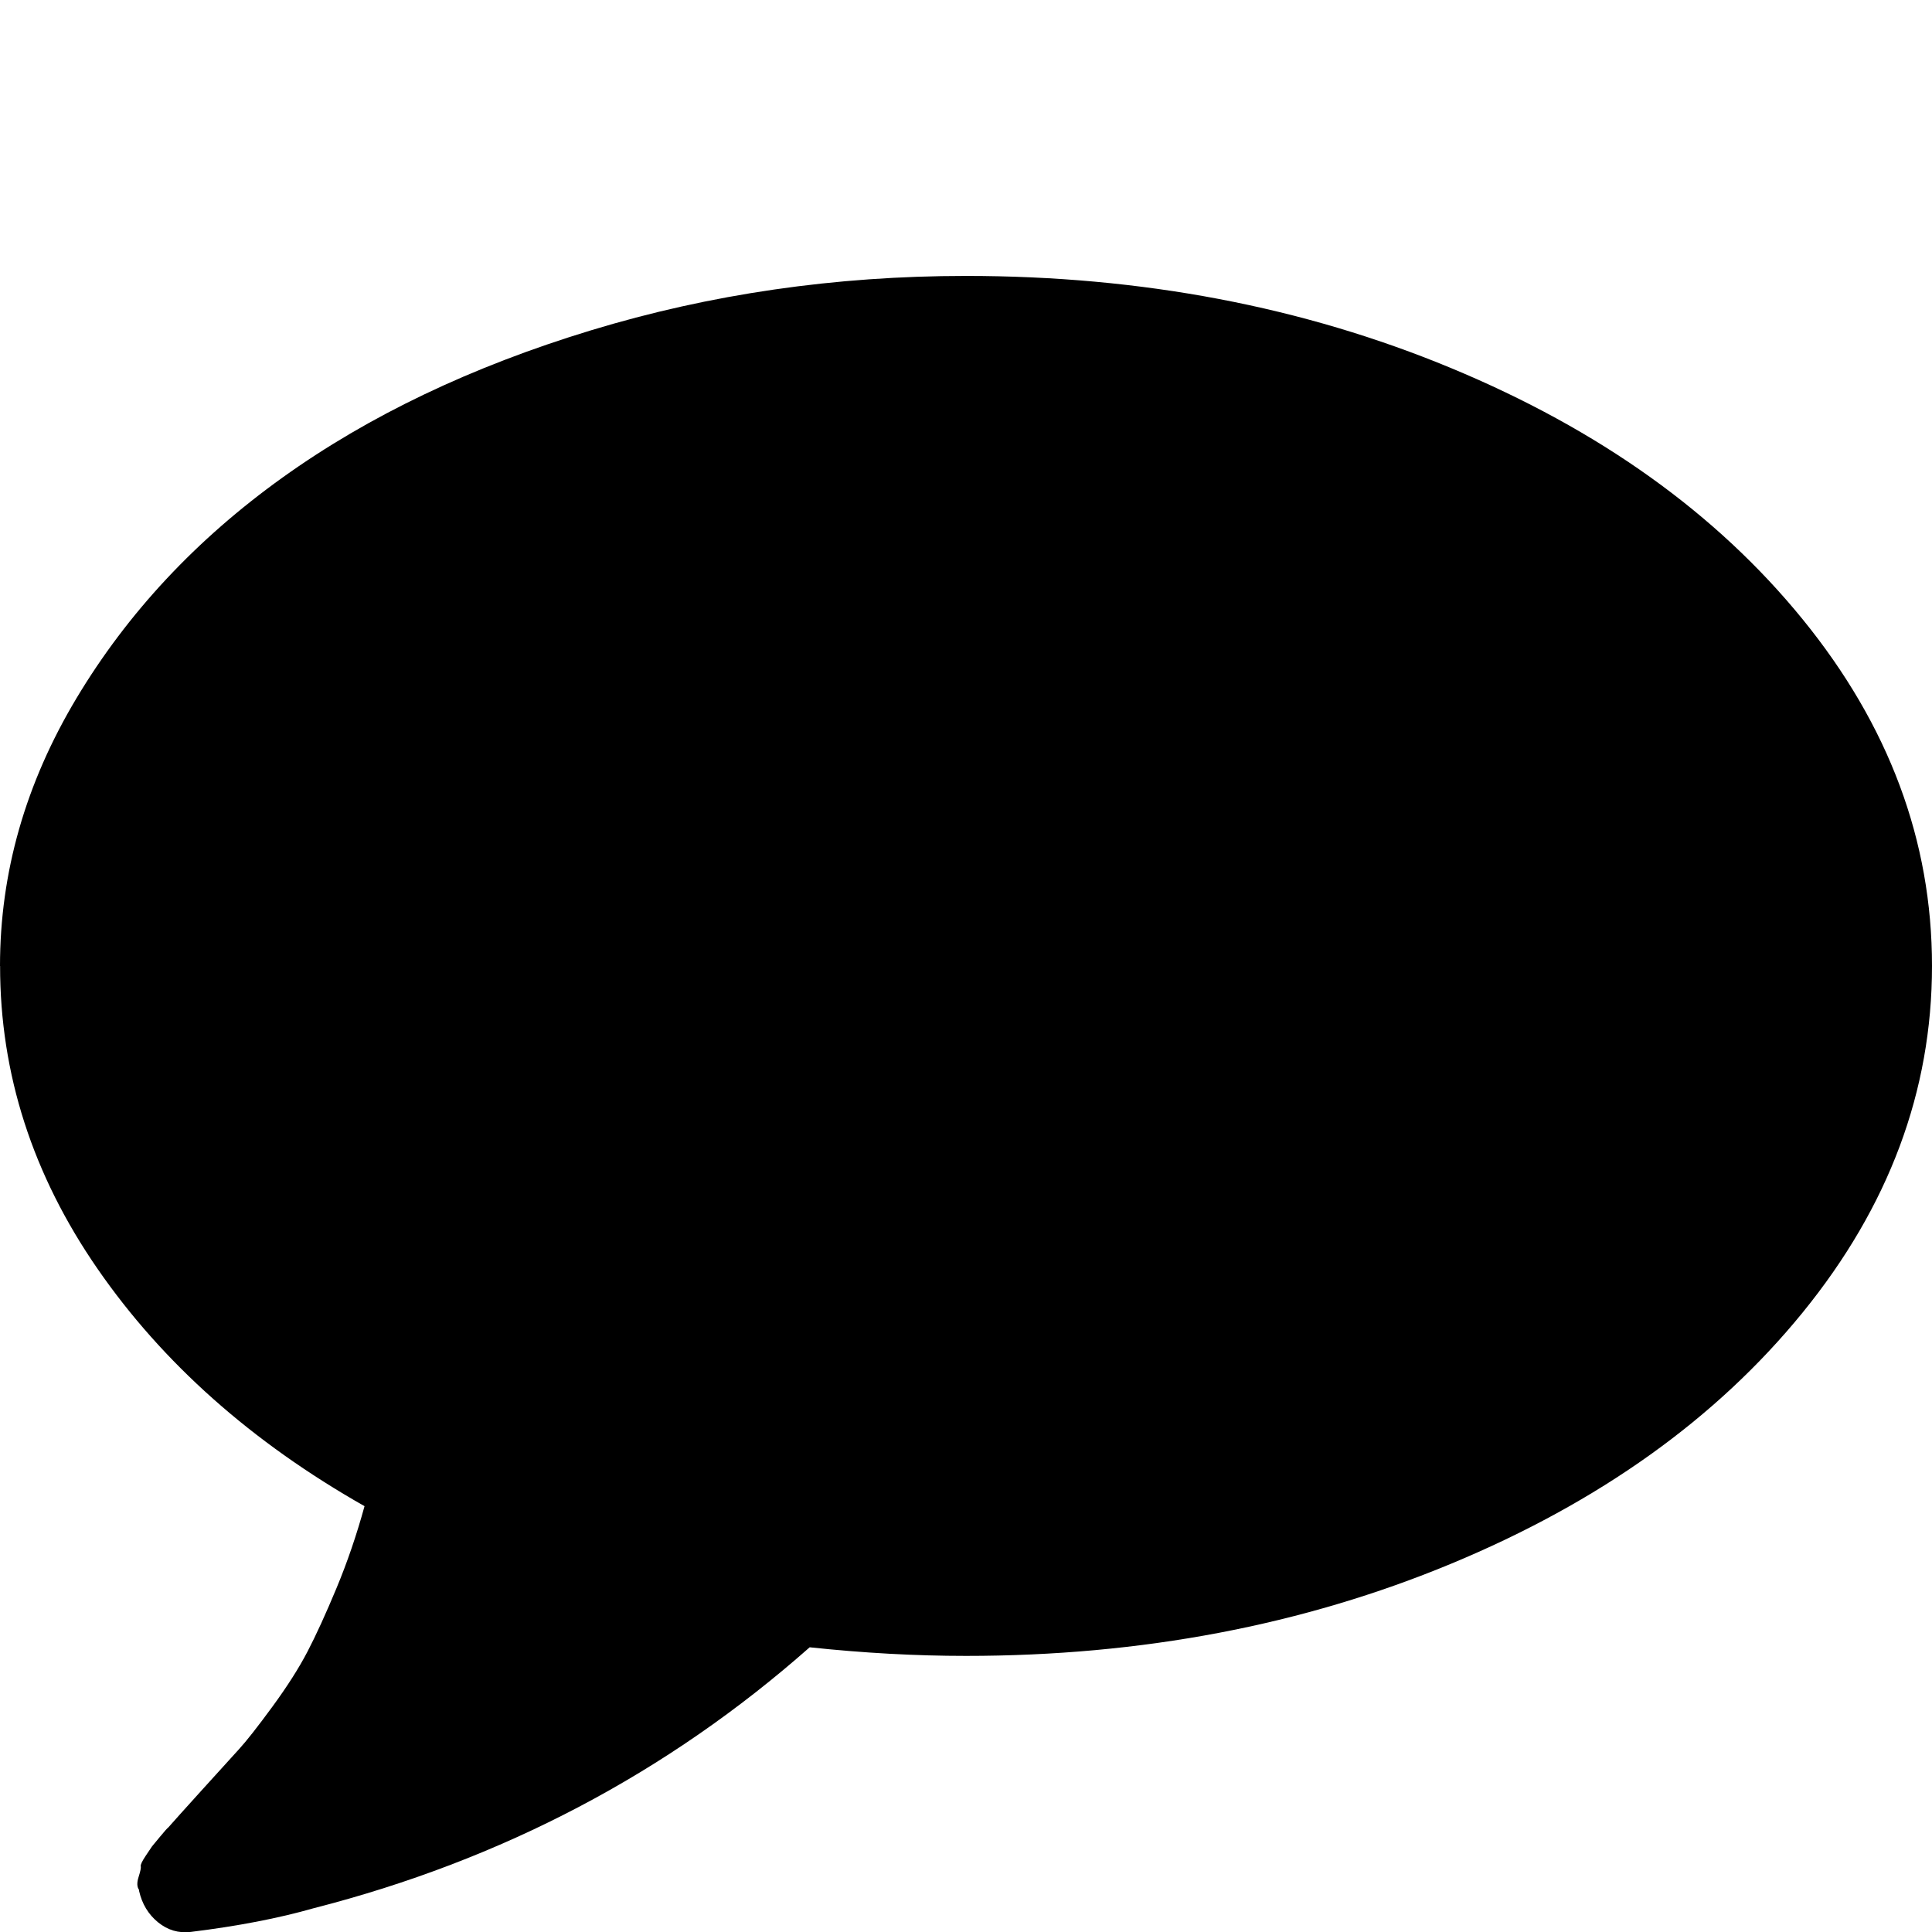
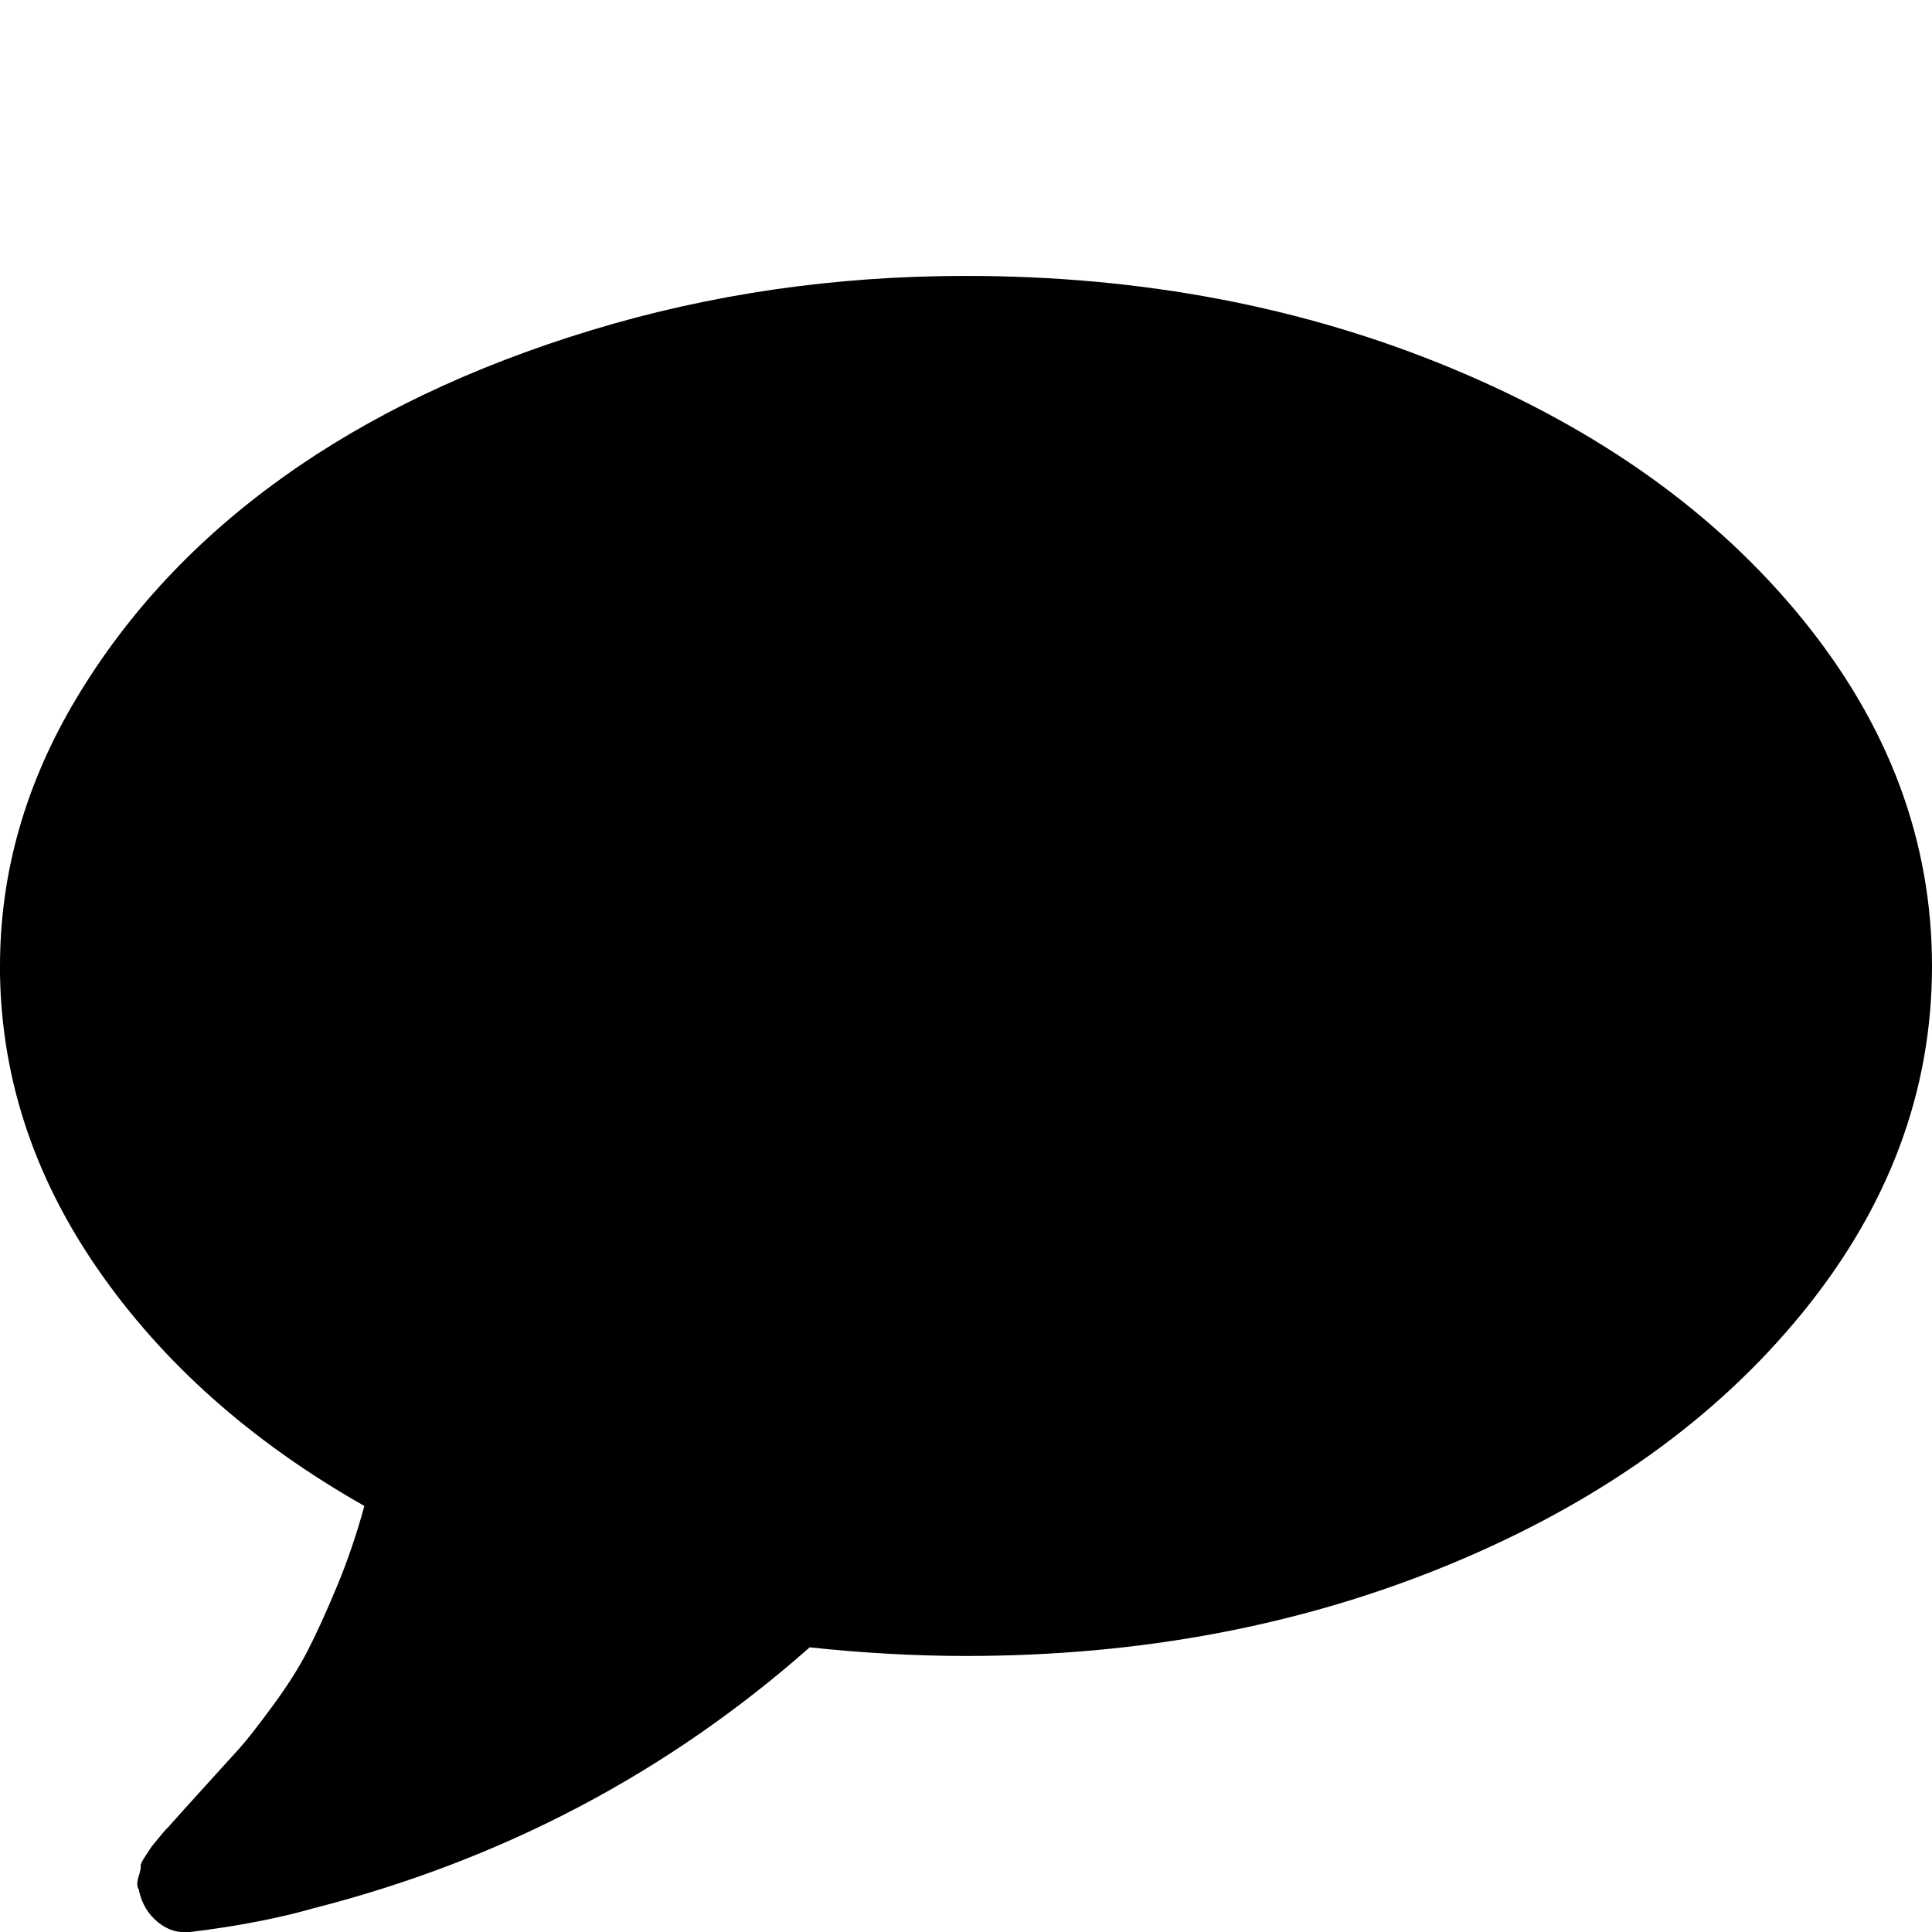
- <svg xmlns="http://www.w3.org/2000/svg" version="1.1" width="22" height="22" viewBox="0 0 22 22">
-   <path d="M0 11q0-1.596 0.872-3.051t2.345-2.511 3.511-1.676 4.272-0.62q2.996 0 5.525 1.050t4.002 2.86 1.473 3.947-1.473 3.947-4.002 2.86-5.525 1.050q-0.859 0-1.78-0.098-2.431 2.148-5.647 2.971-0.602 0.172-1.4 0.27-0.209 0.025-0.374-0.11t-0.215-0.356v-0.012q-0.037-0.049-0.006-0.147t0.025-0.123 0.055-0.117l0.074-0.11t0.086-0.104 0.098-0.11q0.086-0.098 0.381-0.424t0.424-0.467 0.381-0.485 0.399-0.626 0.331-0.724 0.319-0.933q-1.927-1.093-3.039-2.701t-1.111-3.45z" fill="#000000" />
+ <svg xmlns="http://www.w3.org/2000/svg" version="1.1" width="32" height="32" viewBox="0 0 32 32">
+   <path fill="#000000" d="M0 16q0-2.321 1.268-4.438t3.411-3.652 5.107-2.438 6.214-0.902q4.357 0 8.036 1.527t5.821 4.161 2.143 5.741-2.143 5.741-5.821 4.161-8.036 1.527q-1.25 0-2.589-0.143-3.536 3.125-8.214 4.321-0.875 0.25-2.036 0.393-0.304 0.036-0.545-0.161t-0.313-0.518v-0.018q-0.054-0.071-0.009-0.214t0.036-0.179 0.080-0.17l0.107-0.161t0.125-0.152 0.143-0.161q0.125-0.143 0.554-0.616t0.616-0.679 0.554-0.705 0.58-0.911 0.482-1.054 0.464-1.357q-2.804-1.589-4.42-3.929t-1.616-5.018z" />
</svg>
